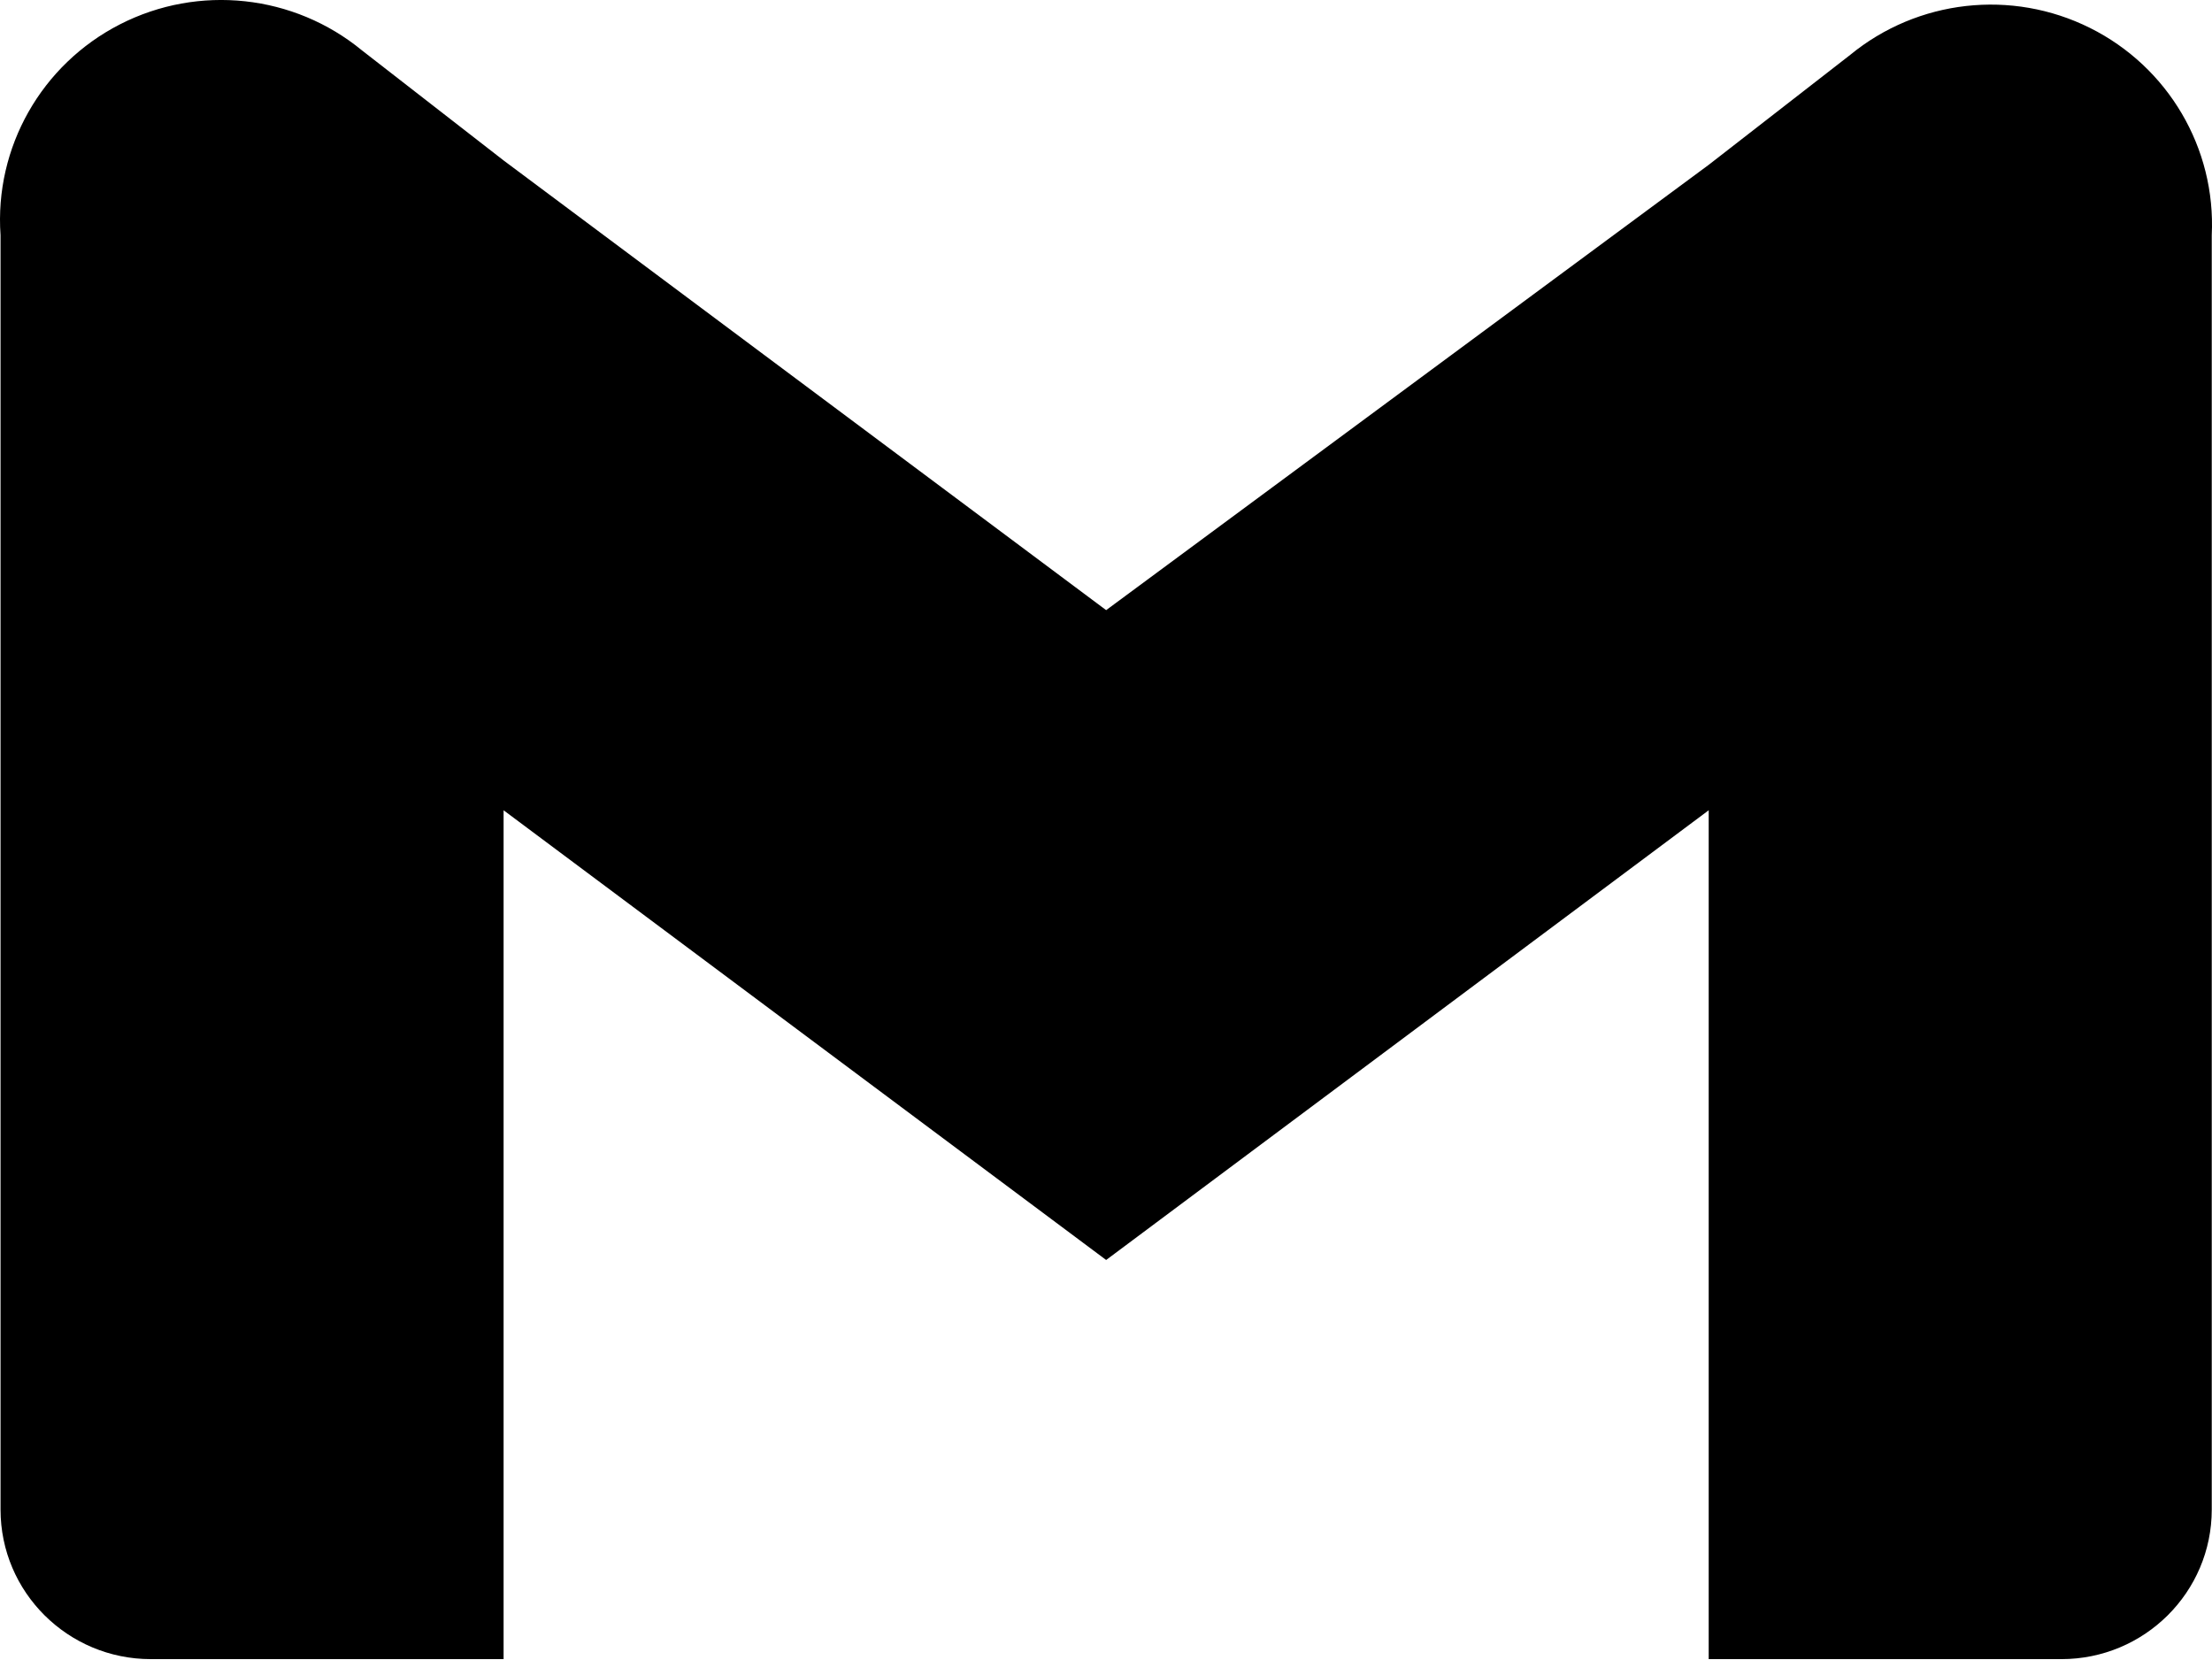
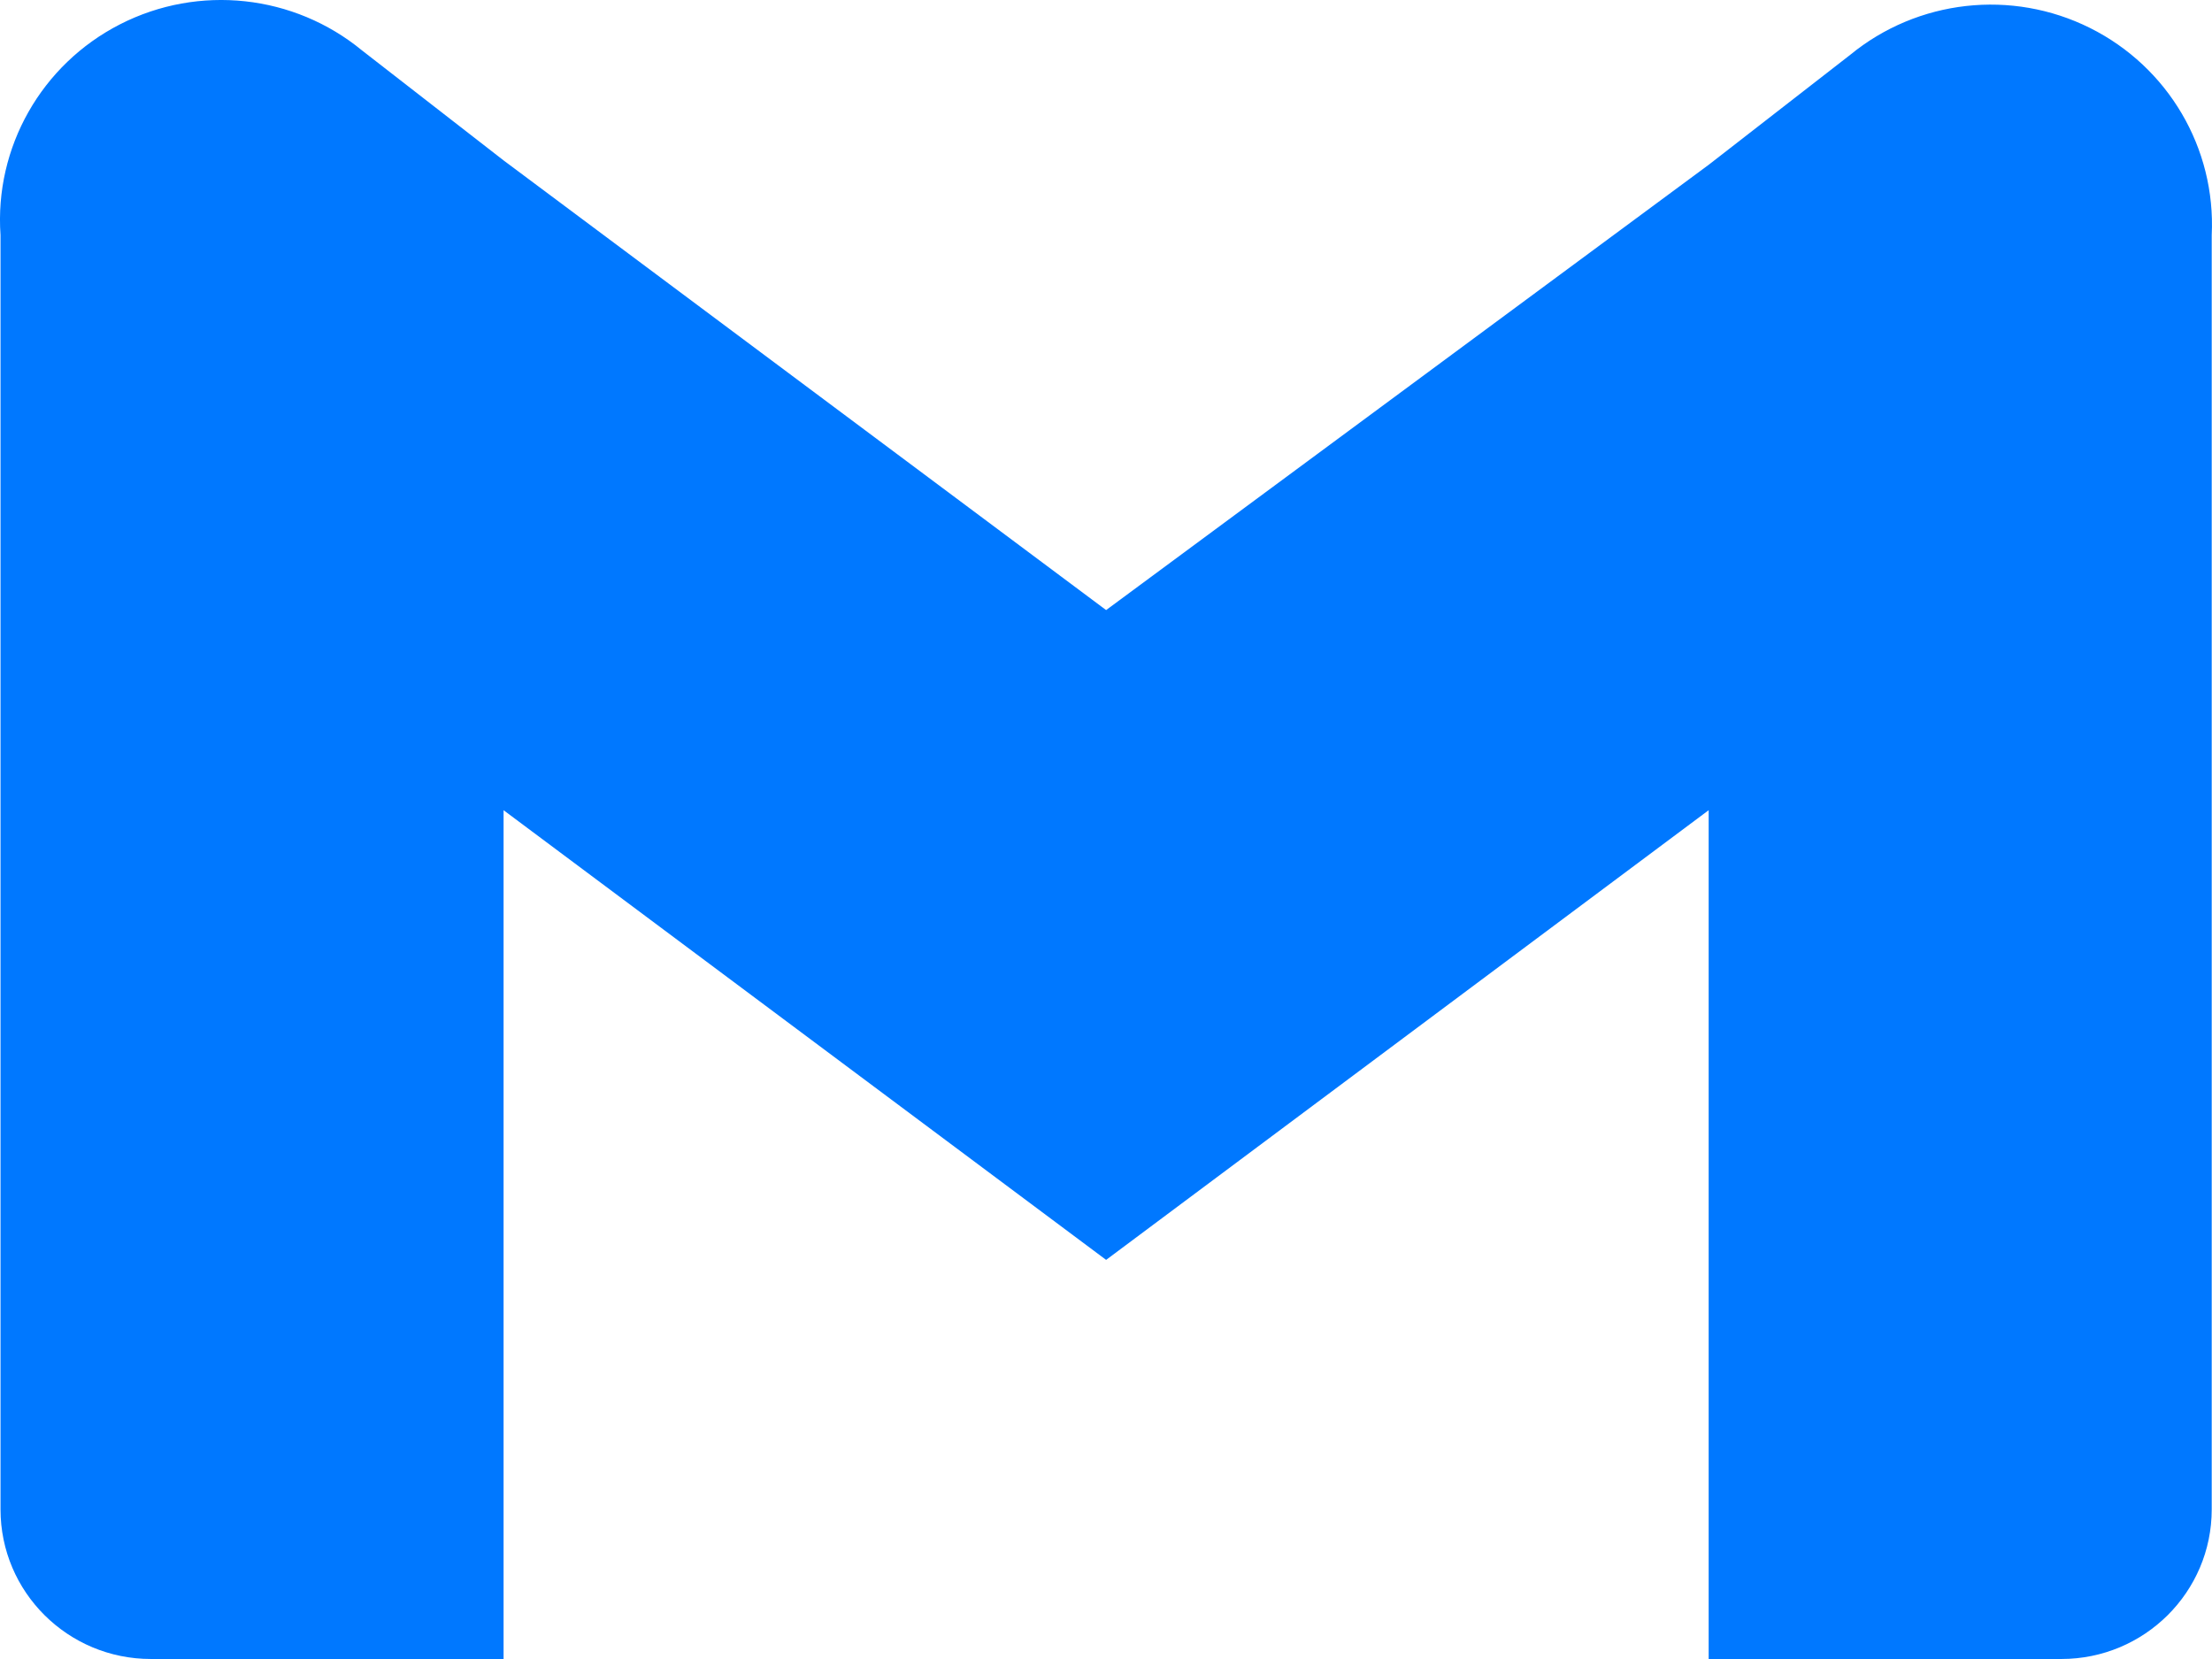
- <svg xmlns="http://www.w3.org/2000/svg" width="53.333" height="40" version="1.1" id="svg46">
-   <defs id="defs50" />
-   <path d="M 44.61,1.323 41.198,3.974 26.67,14.71 12.142,3.868 8.73,1.217 A 5.331,5.302 0 0 0 0.013,5.67 V 36.395 A 3.625,3.605 0 0 0 3.638,40 H 12.142 V 19.535 L 26.67,30.377 41.198,19.535 V 40 h 8.504 a 3.625,3.605 0 0 0 3.625,-3.605 V 5.67 A 5.331,5.302 0 0 0 44.61,1.323 Z" id="path44" style="fill:#000000;fill-opacity:1;stroke-width:2.658" />
+ <svg xmlns="http://www.w3.org/2000/svg" width="46.667" height="35" version="1.1" id="svg46">
+   <defs id="defs50">
+     <linearGradient id="linearGradient3026">
+       <stop style="stop-color:#ff0000;stop-opacity:1;" offset="0" id="stop3024" />
+     </linearGradient>
+   </defs>
+   <path d="M 39.034,1.157 36.048,3.477 23.336,12.871 10.624,3.384 7.639,1.065 A 4.665,4.639 0 0 0 0.011,4.961 V 31.845 A 3.172,3.155 0 0 0 3.183,35 H 10.624 V 17.093 l 12.712,9.487 L 36.048,17.093 V 35 h 7.441 a 3.172,3.155 0 0 0 3.172,-3.155 V 4.961 A 4.665,4.639 0 0 0 39.034,1.157 Z" id="path44" style="fill:#0078ff;fill-opacity:1;stroke-width:2.326" />
</svg>
